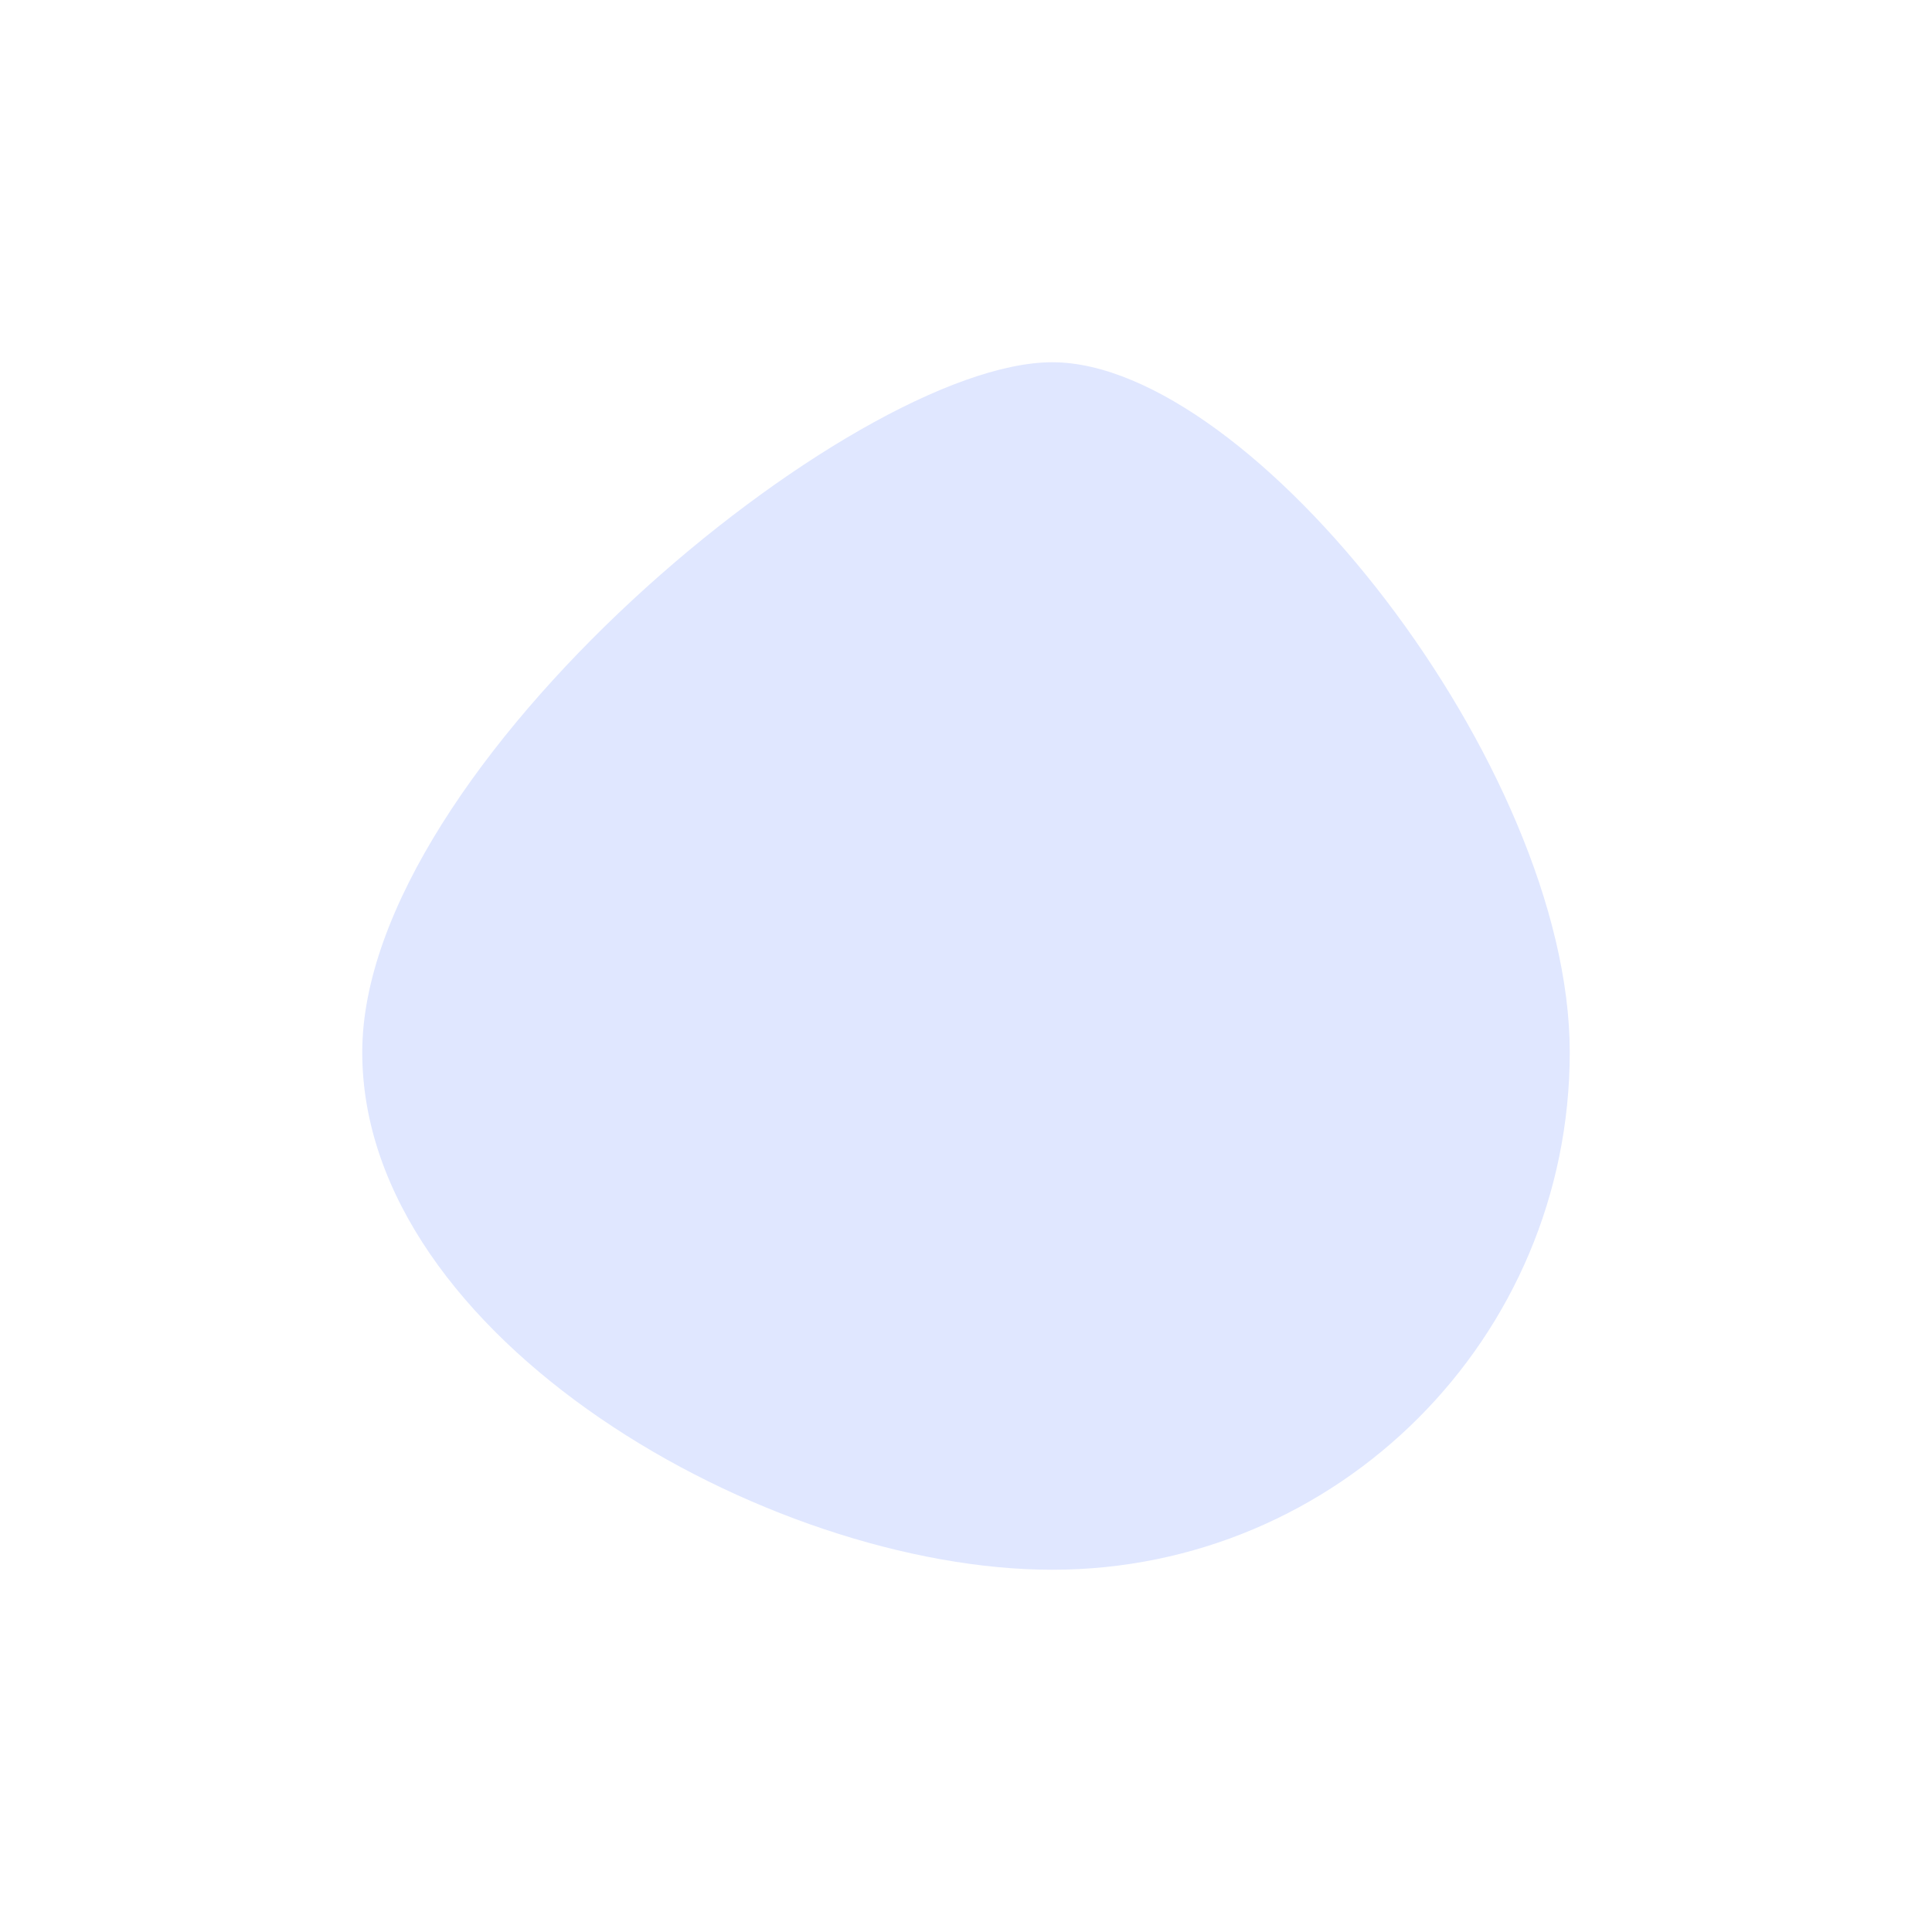
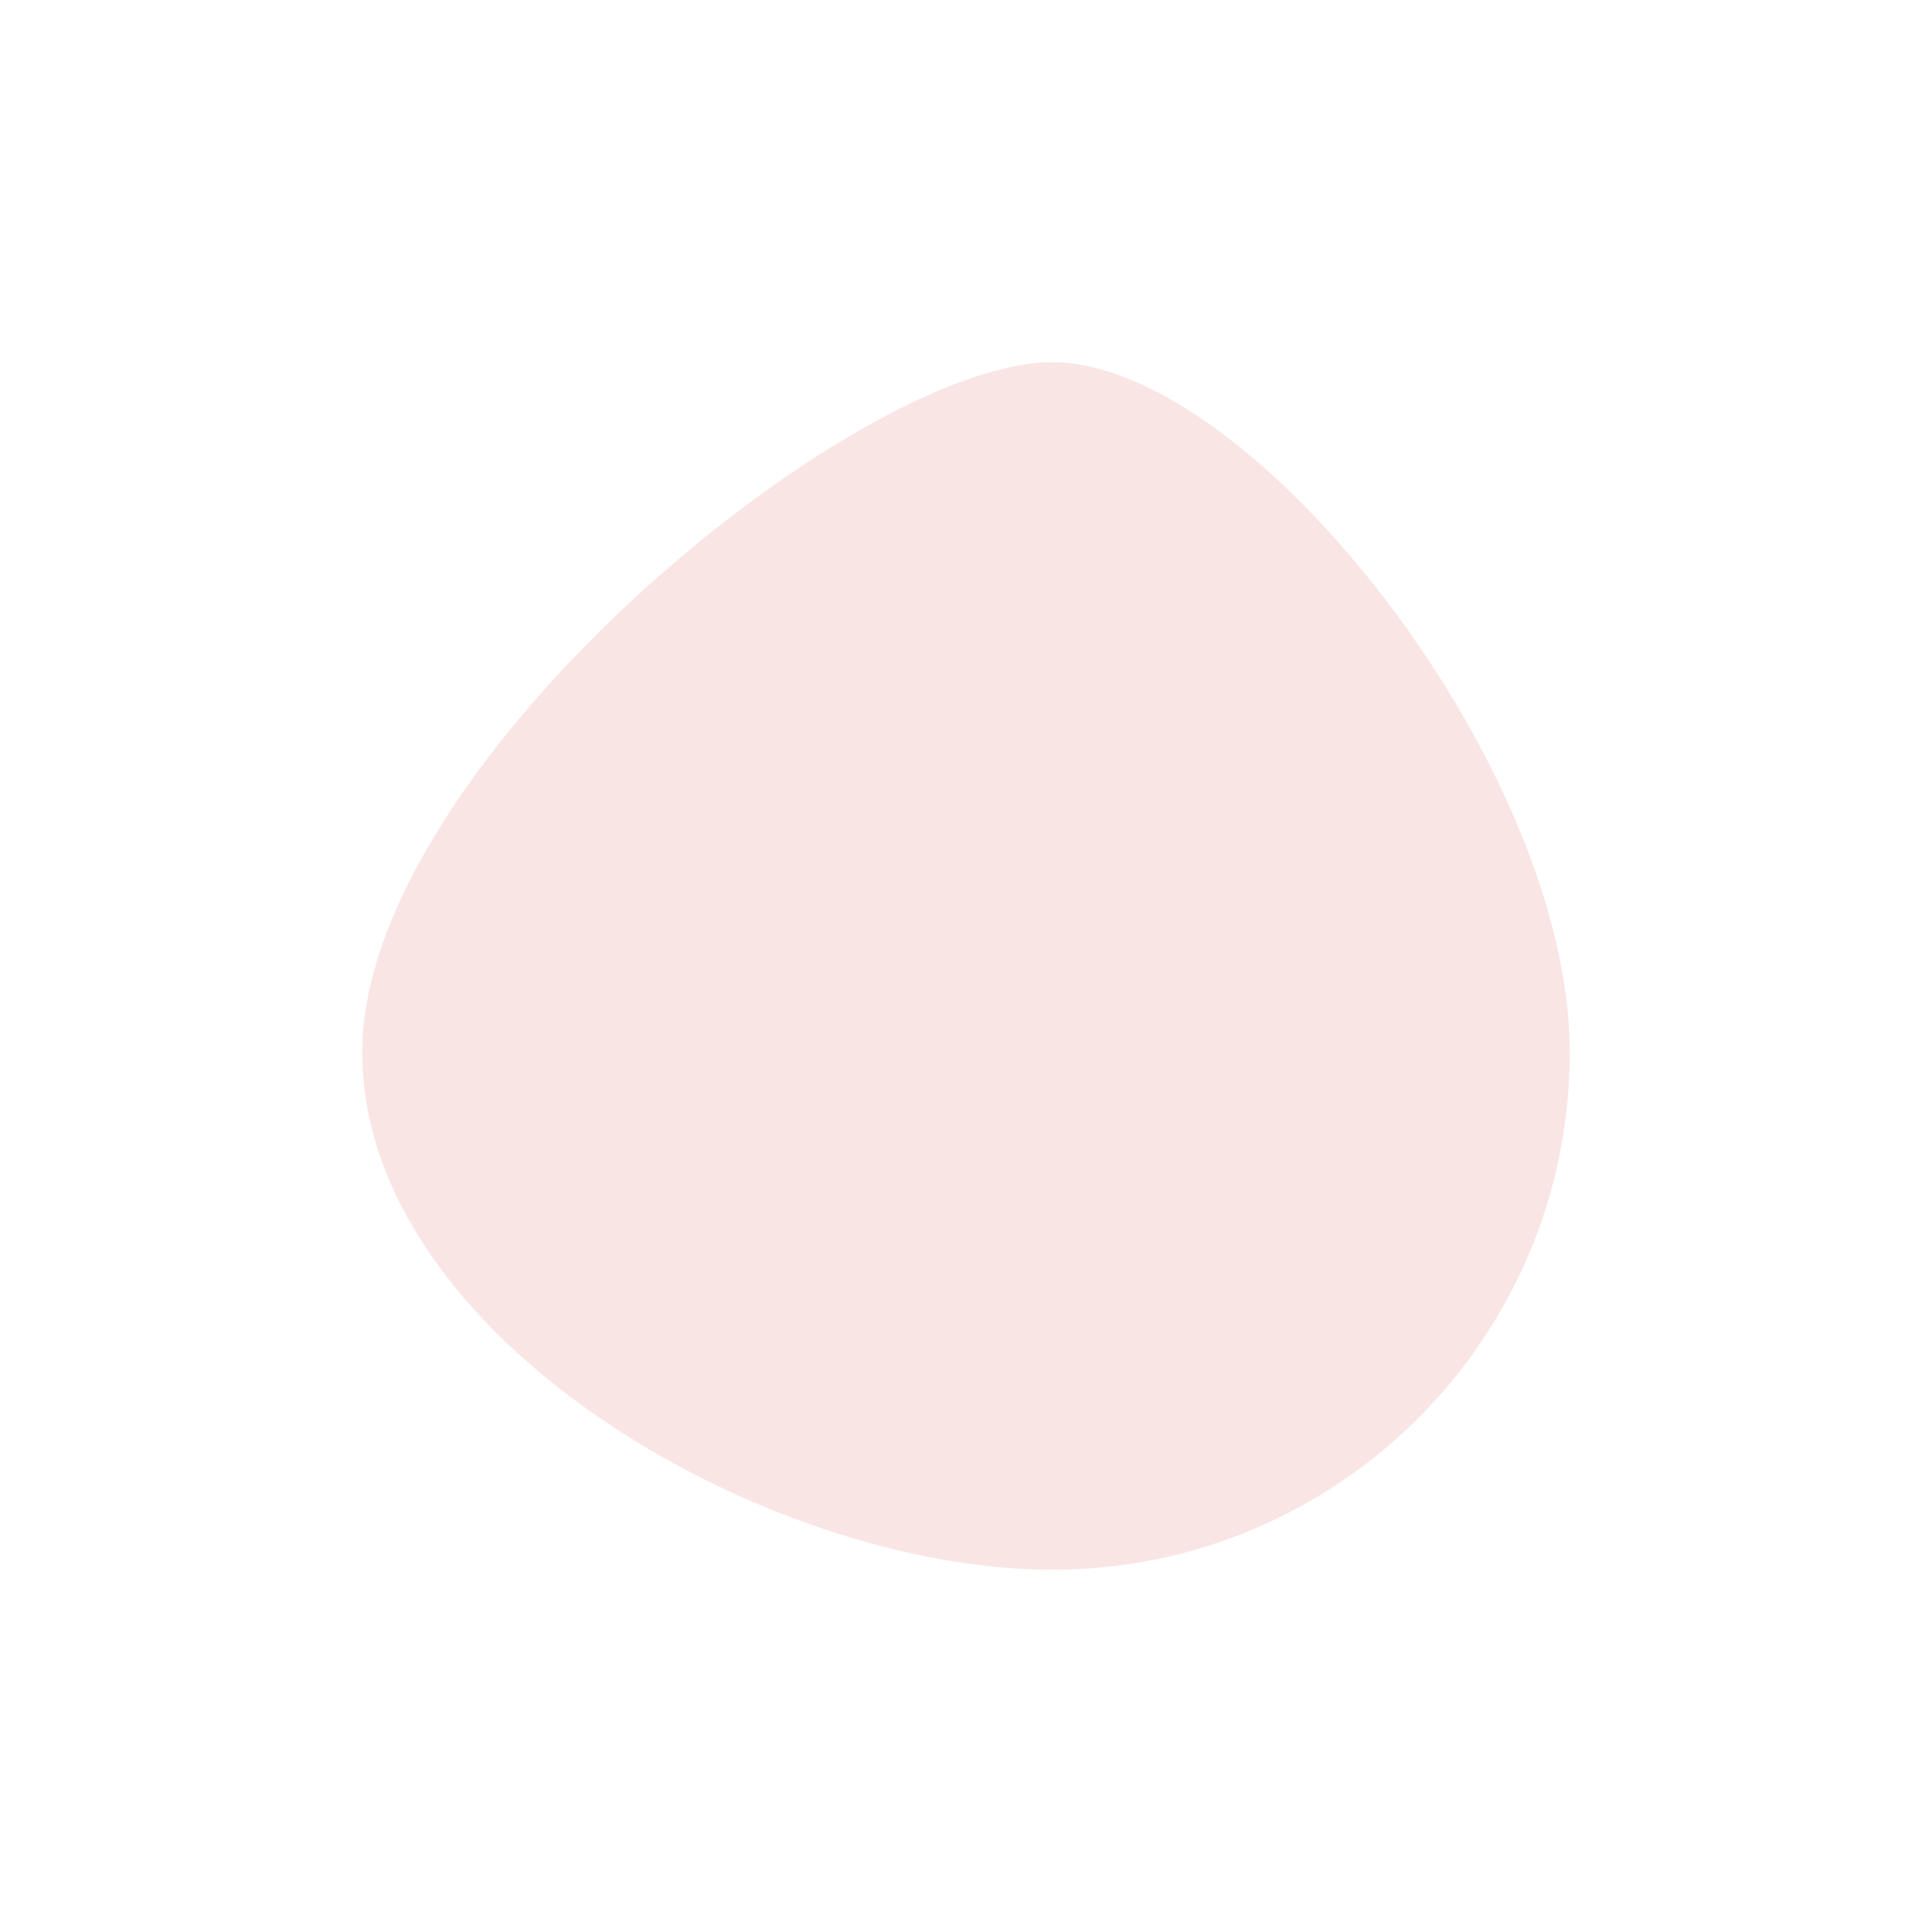
<svg xmlns="http://www.w3.org/2000/svg" width="224" height="224" viewBox="0 0 224 224" fill="none">
-   <path d="M122 42C145.137 42 182 88.863 182 122C182 155.137 155.137 182 122 182C88.863 182 42 155.137 42 122C42 88.863 98.863 42 122 42Z" fill="#E0E7FF" />
+   <path d="M122 42C145.137 42 182 88.863 182 122C182 155.137 155.137 182 122 182C88.863 182 42 155.137 42 122C42 88.863 98.863 42 122 42Z" fill="#FAE5E5" />
</svg>
